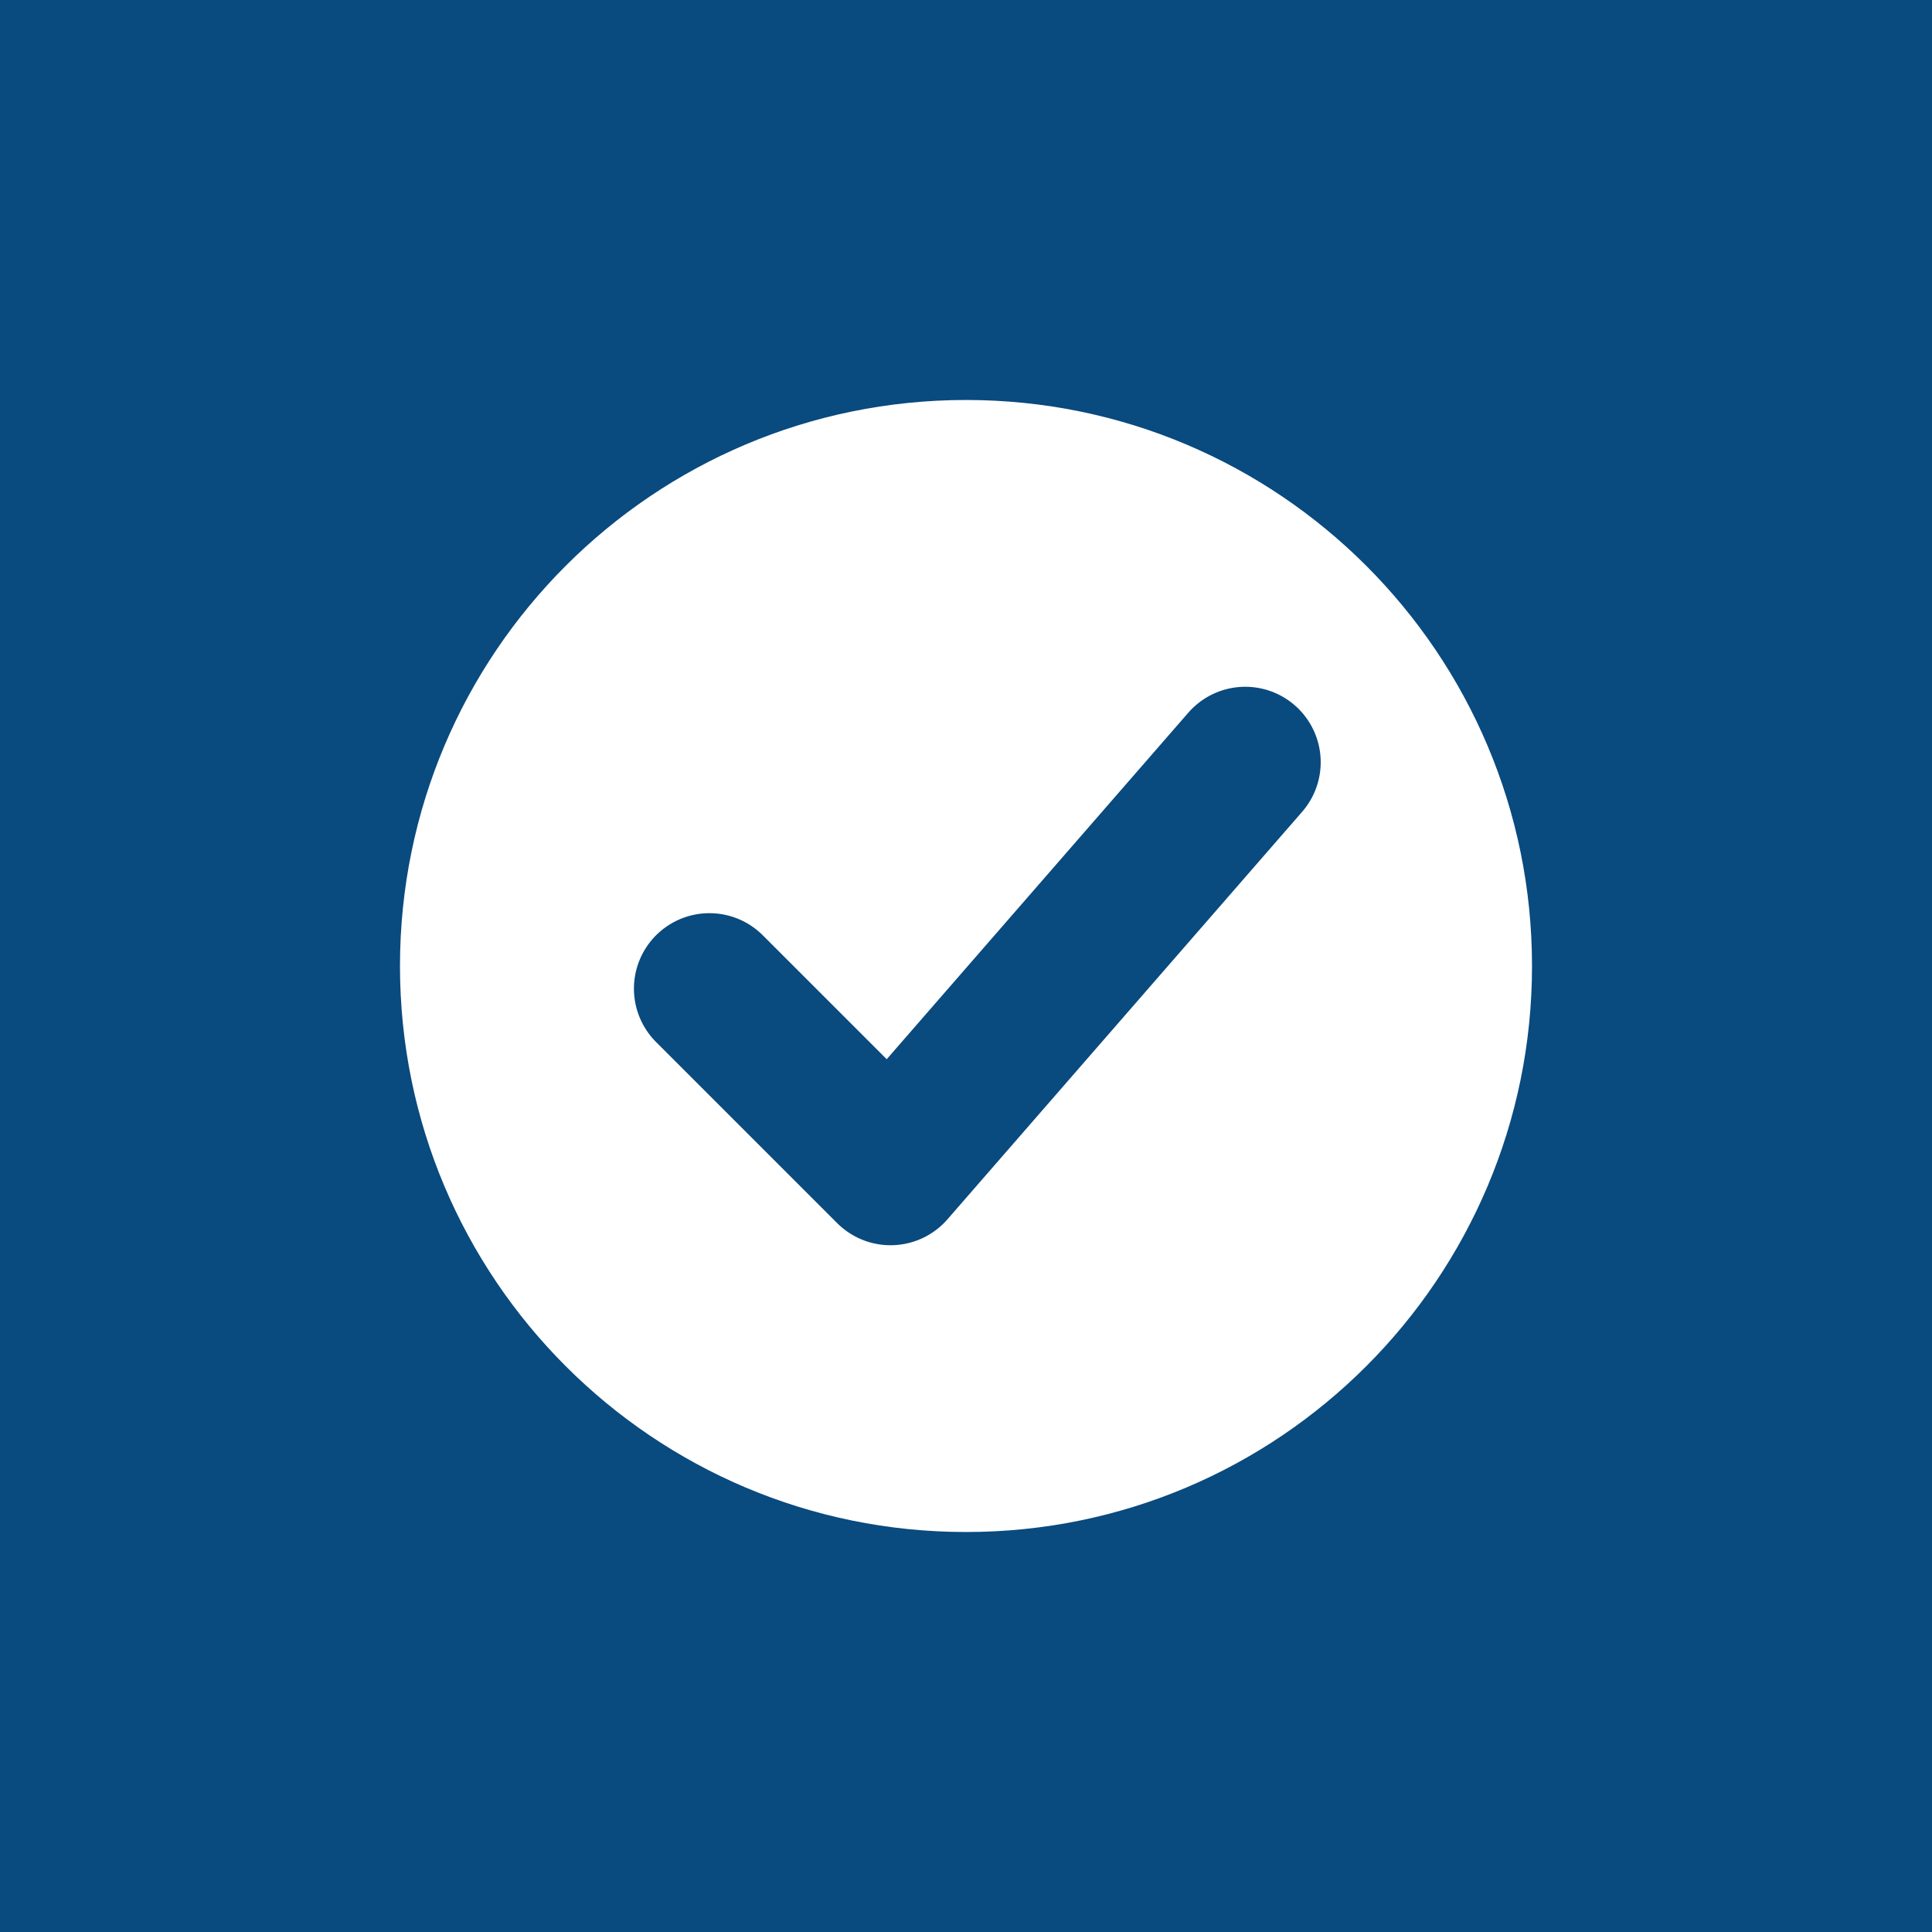
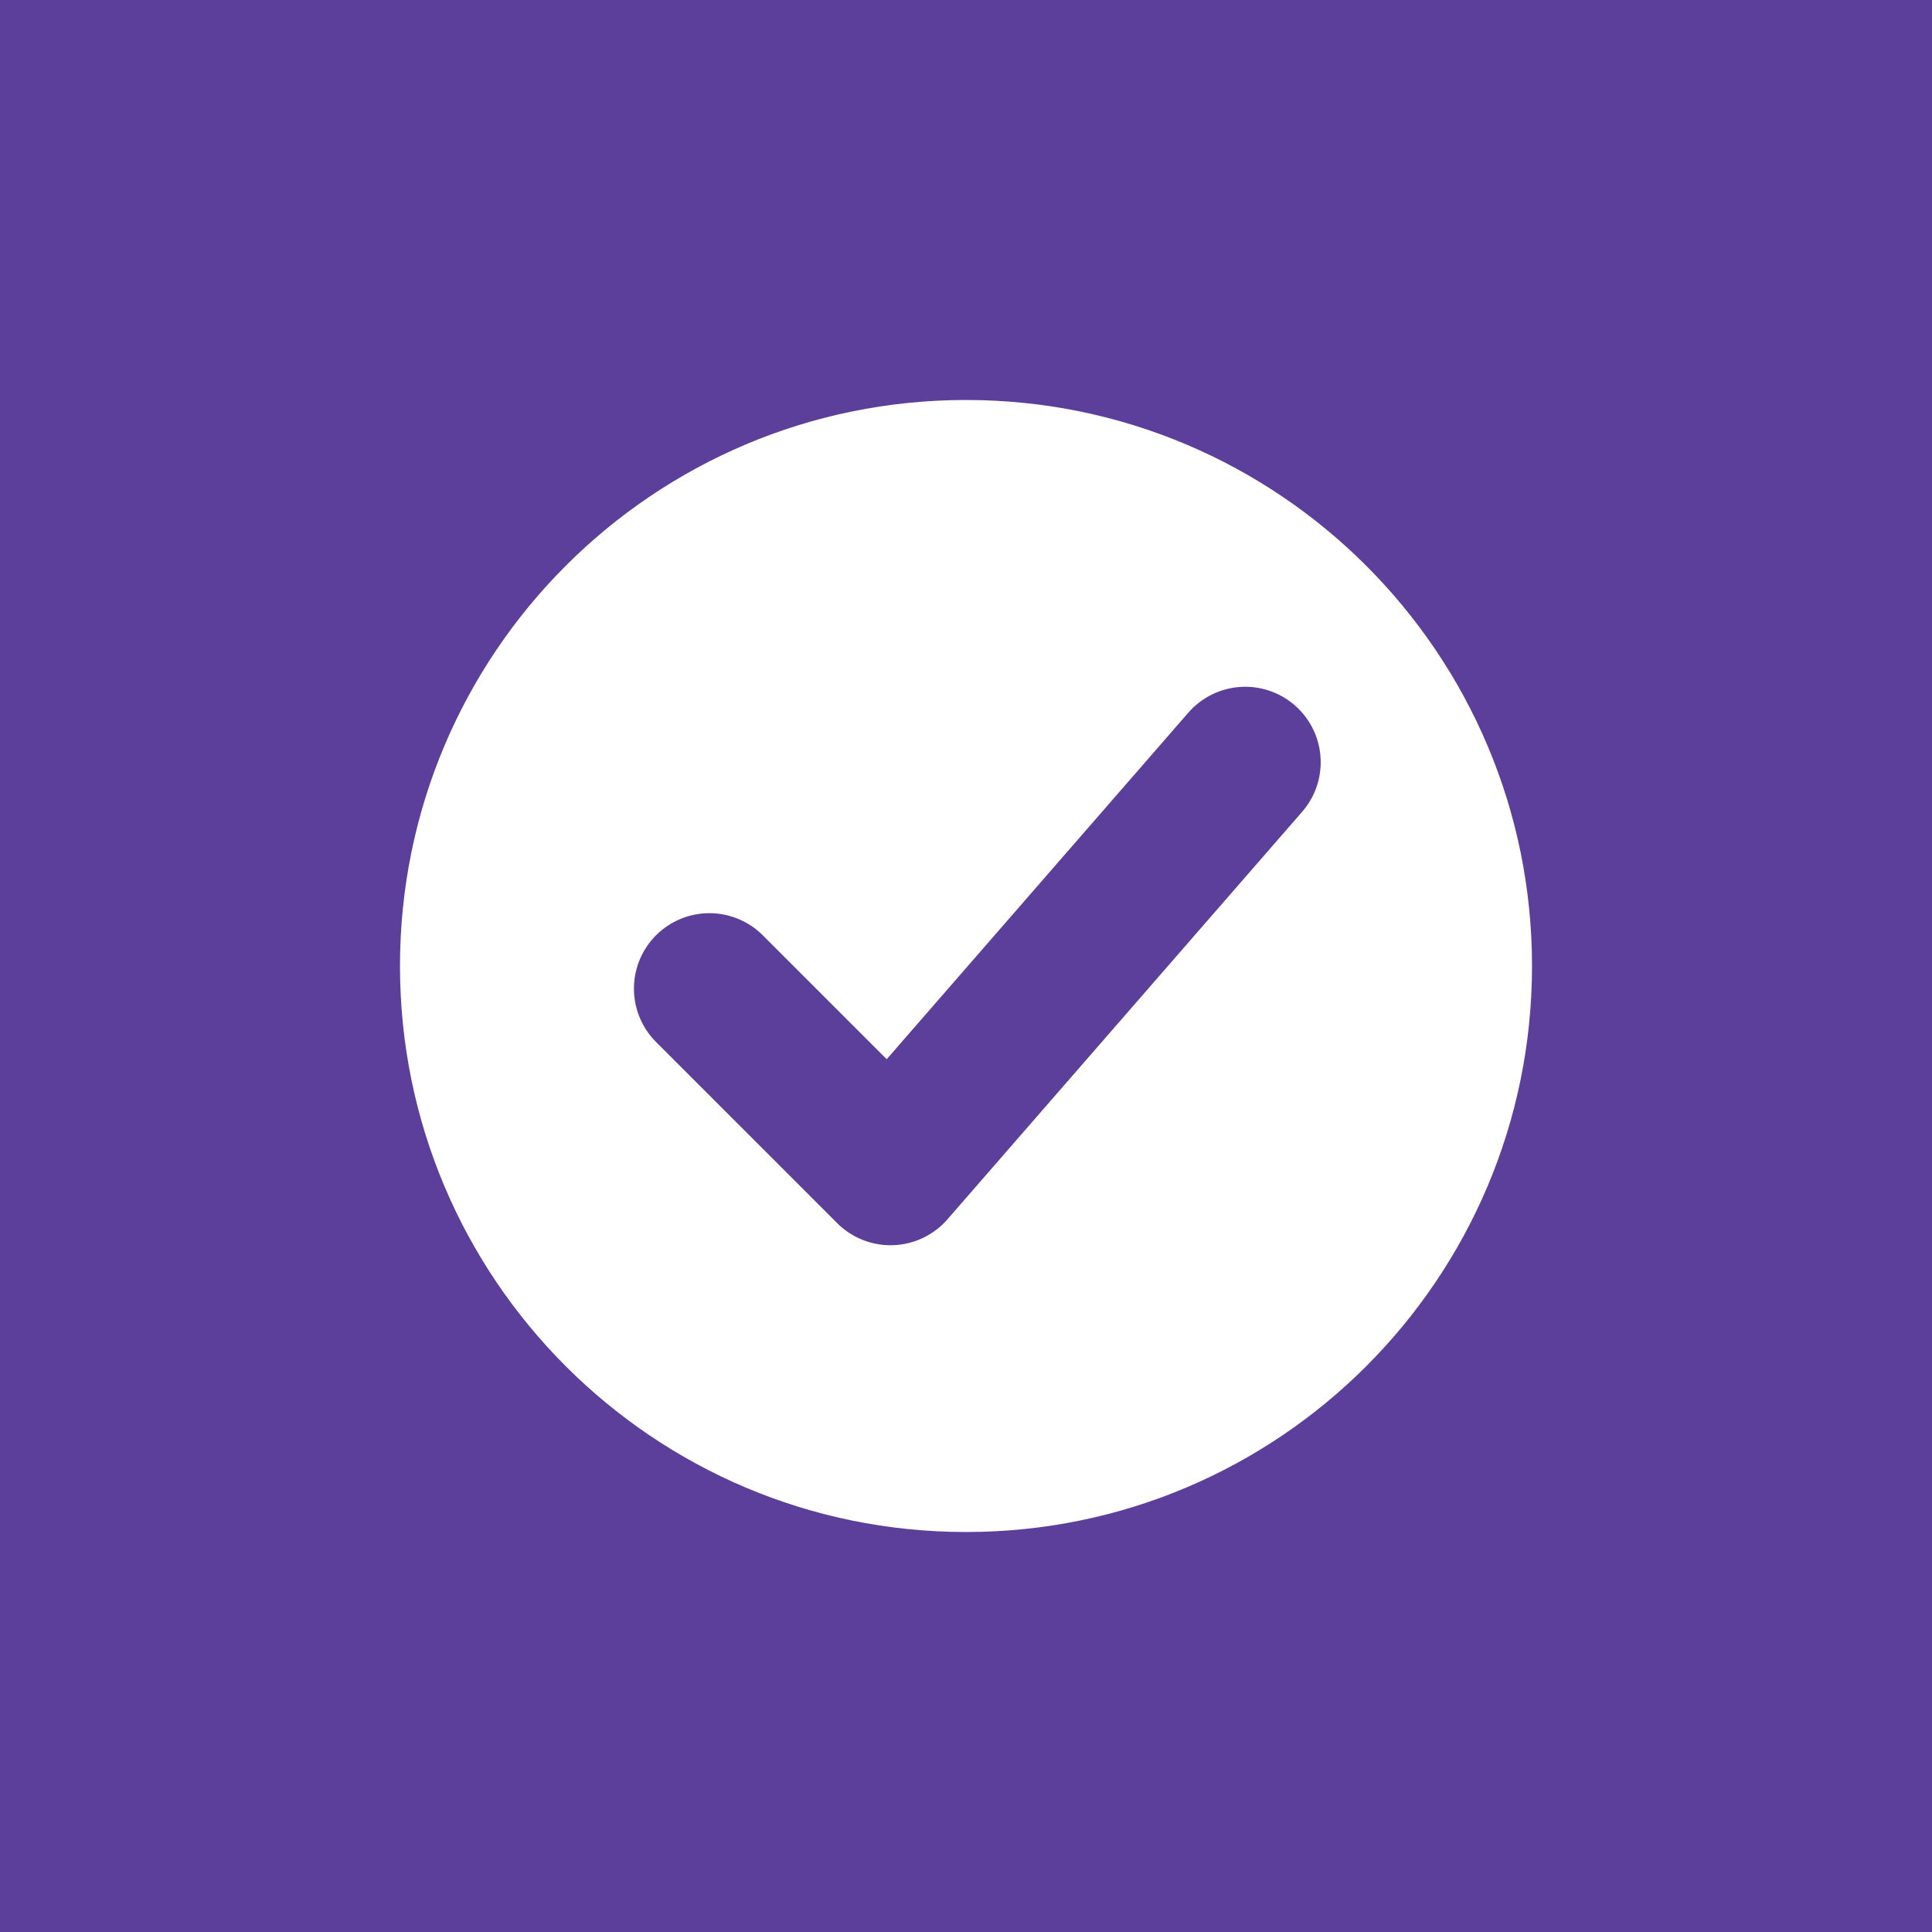
<svg xmlns="http://www.w3.org/2000/svg" viewBox="0 0 512 512">
-   <rect width="512" height="512" fill="#094a7f" />
+   <rect width="512" height="512" fill="#5b3f9a" />
  <circle cx="256" cy="256" r="150" fill="#fff" />
-   <path d="M188 262l48 48 94-108" fill="none" stroke="#094a7f" stroke-width="40" stroke-linecap="round" stroke-linejoin="round" />
+   <path d="M188 262l48 48 94-108" fill="none" stroke="#5b3f9a" stroke-width="40" stroke-linecap="round" stroke-linejoin="round" />
</svg>
